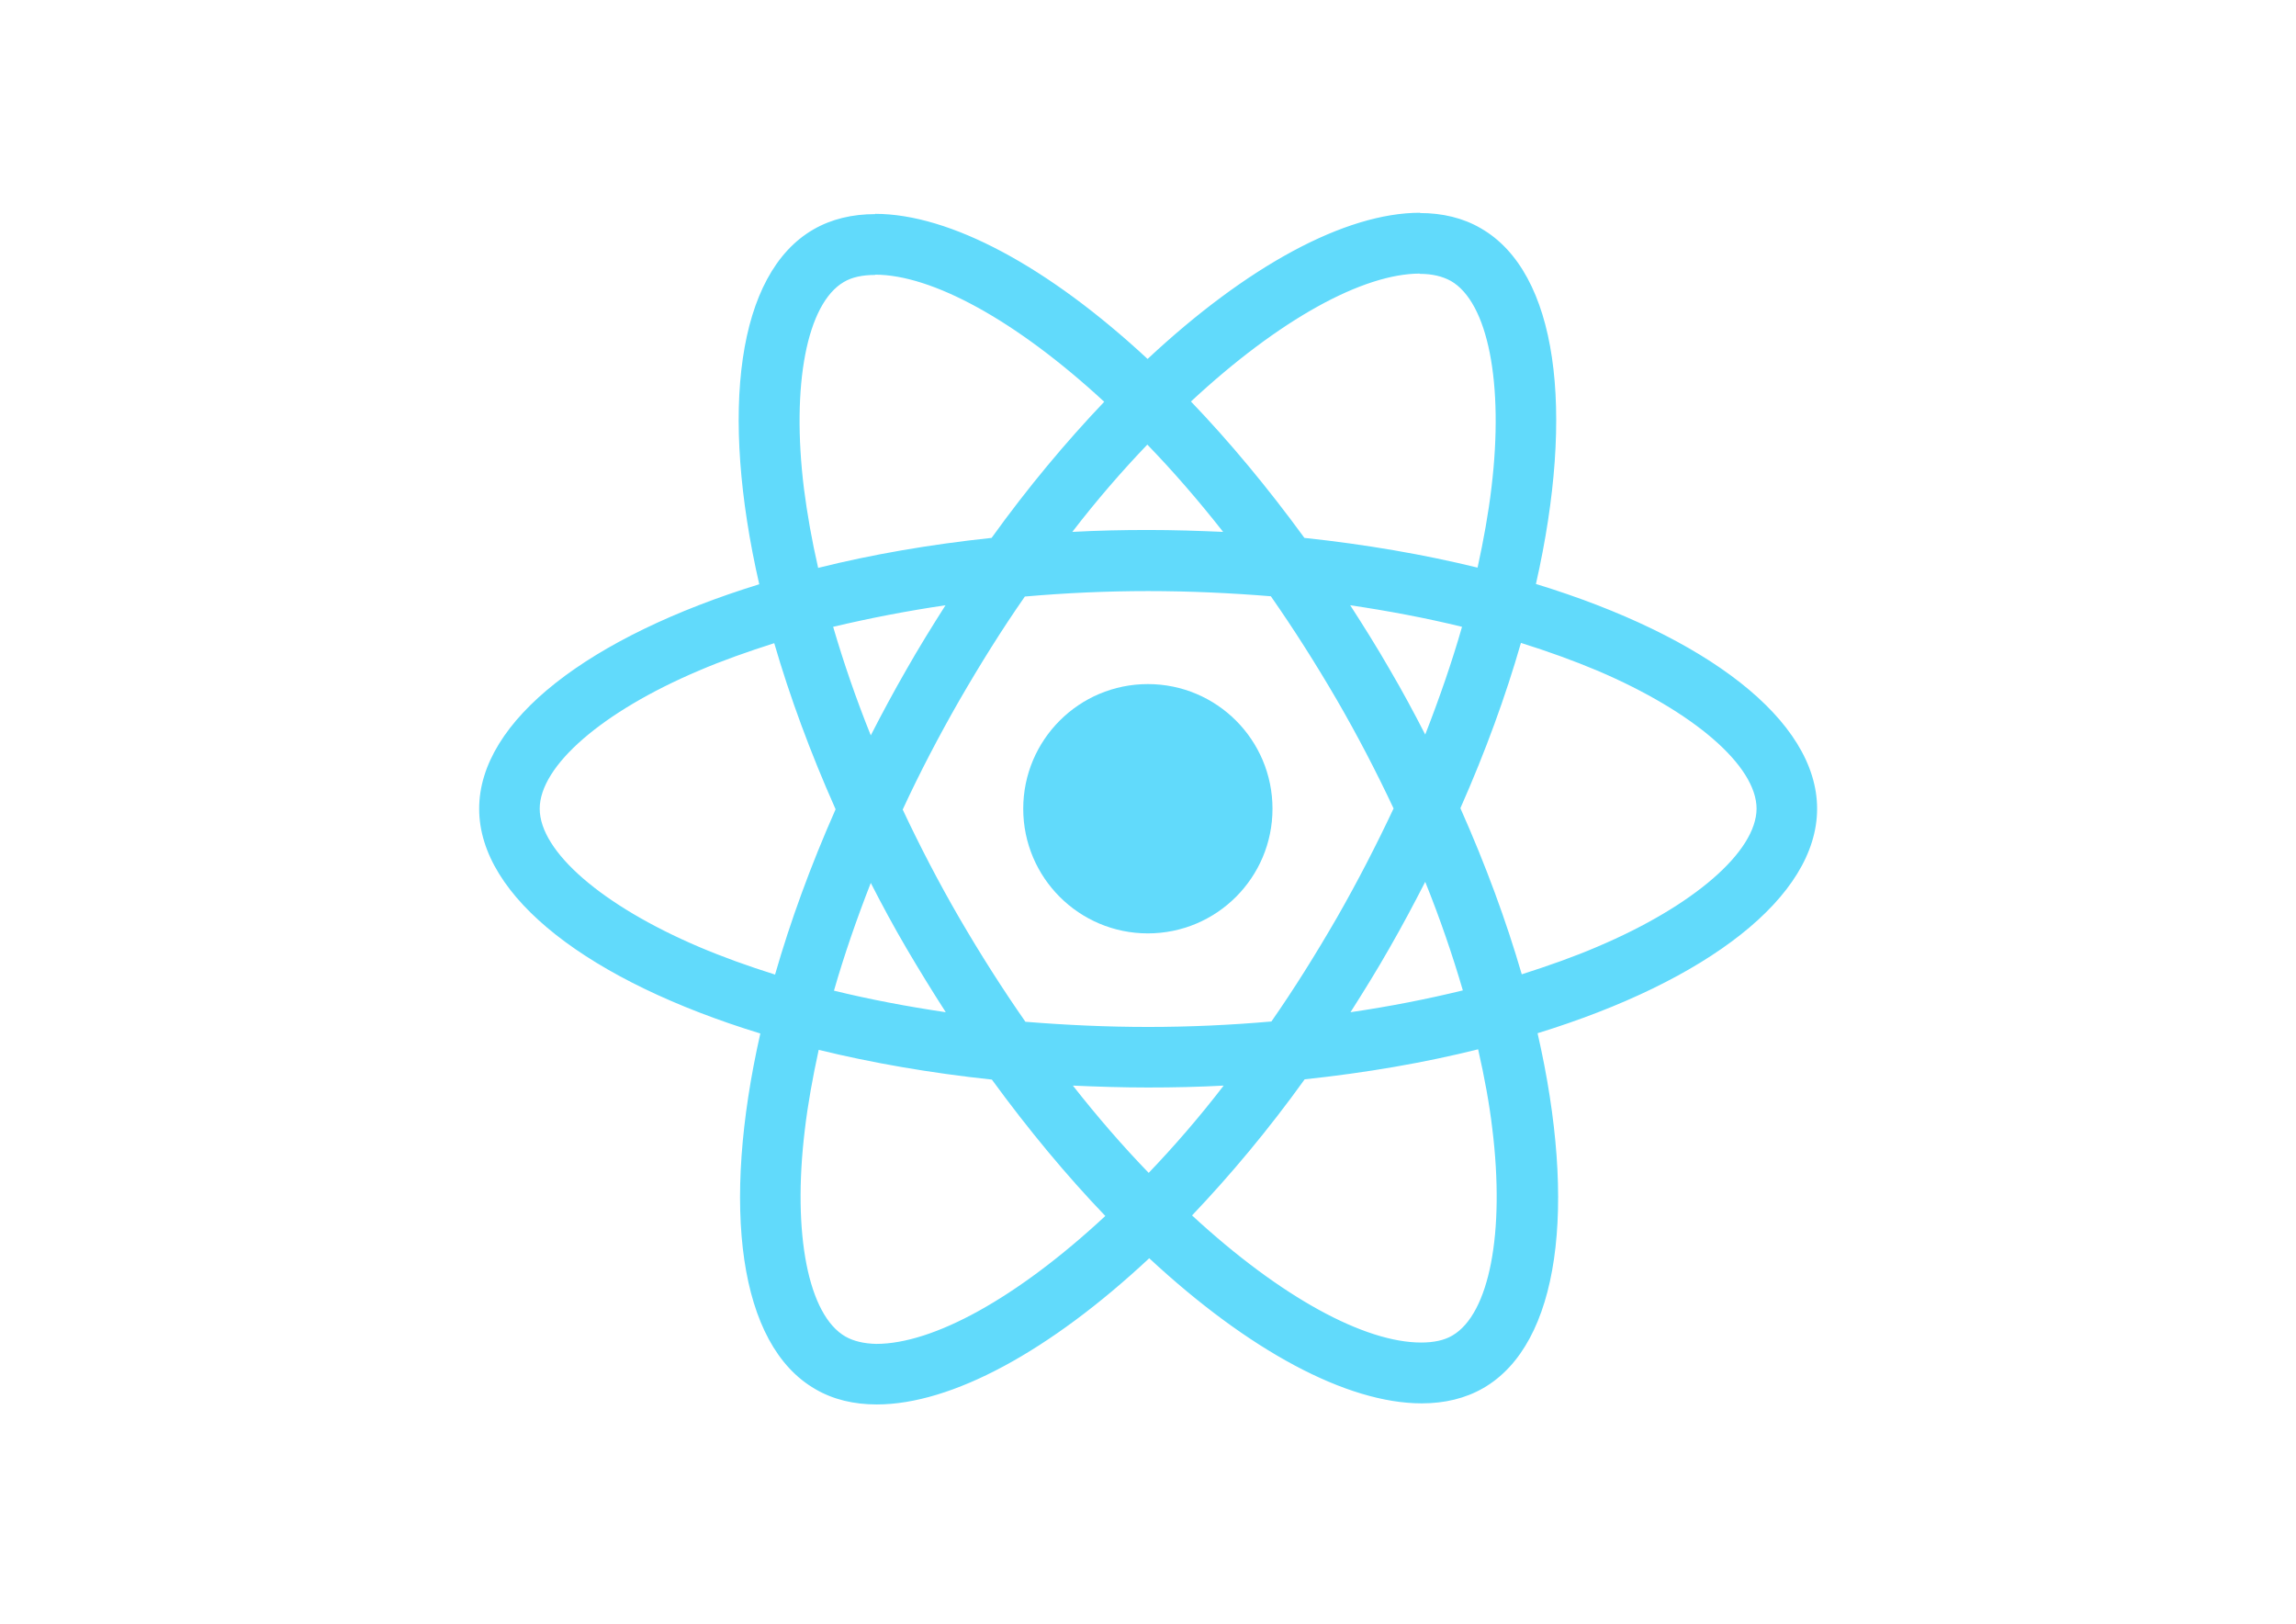
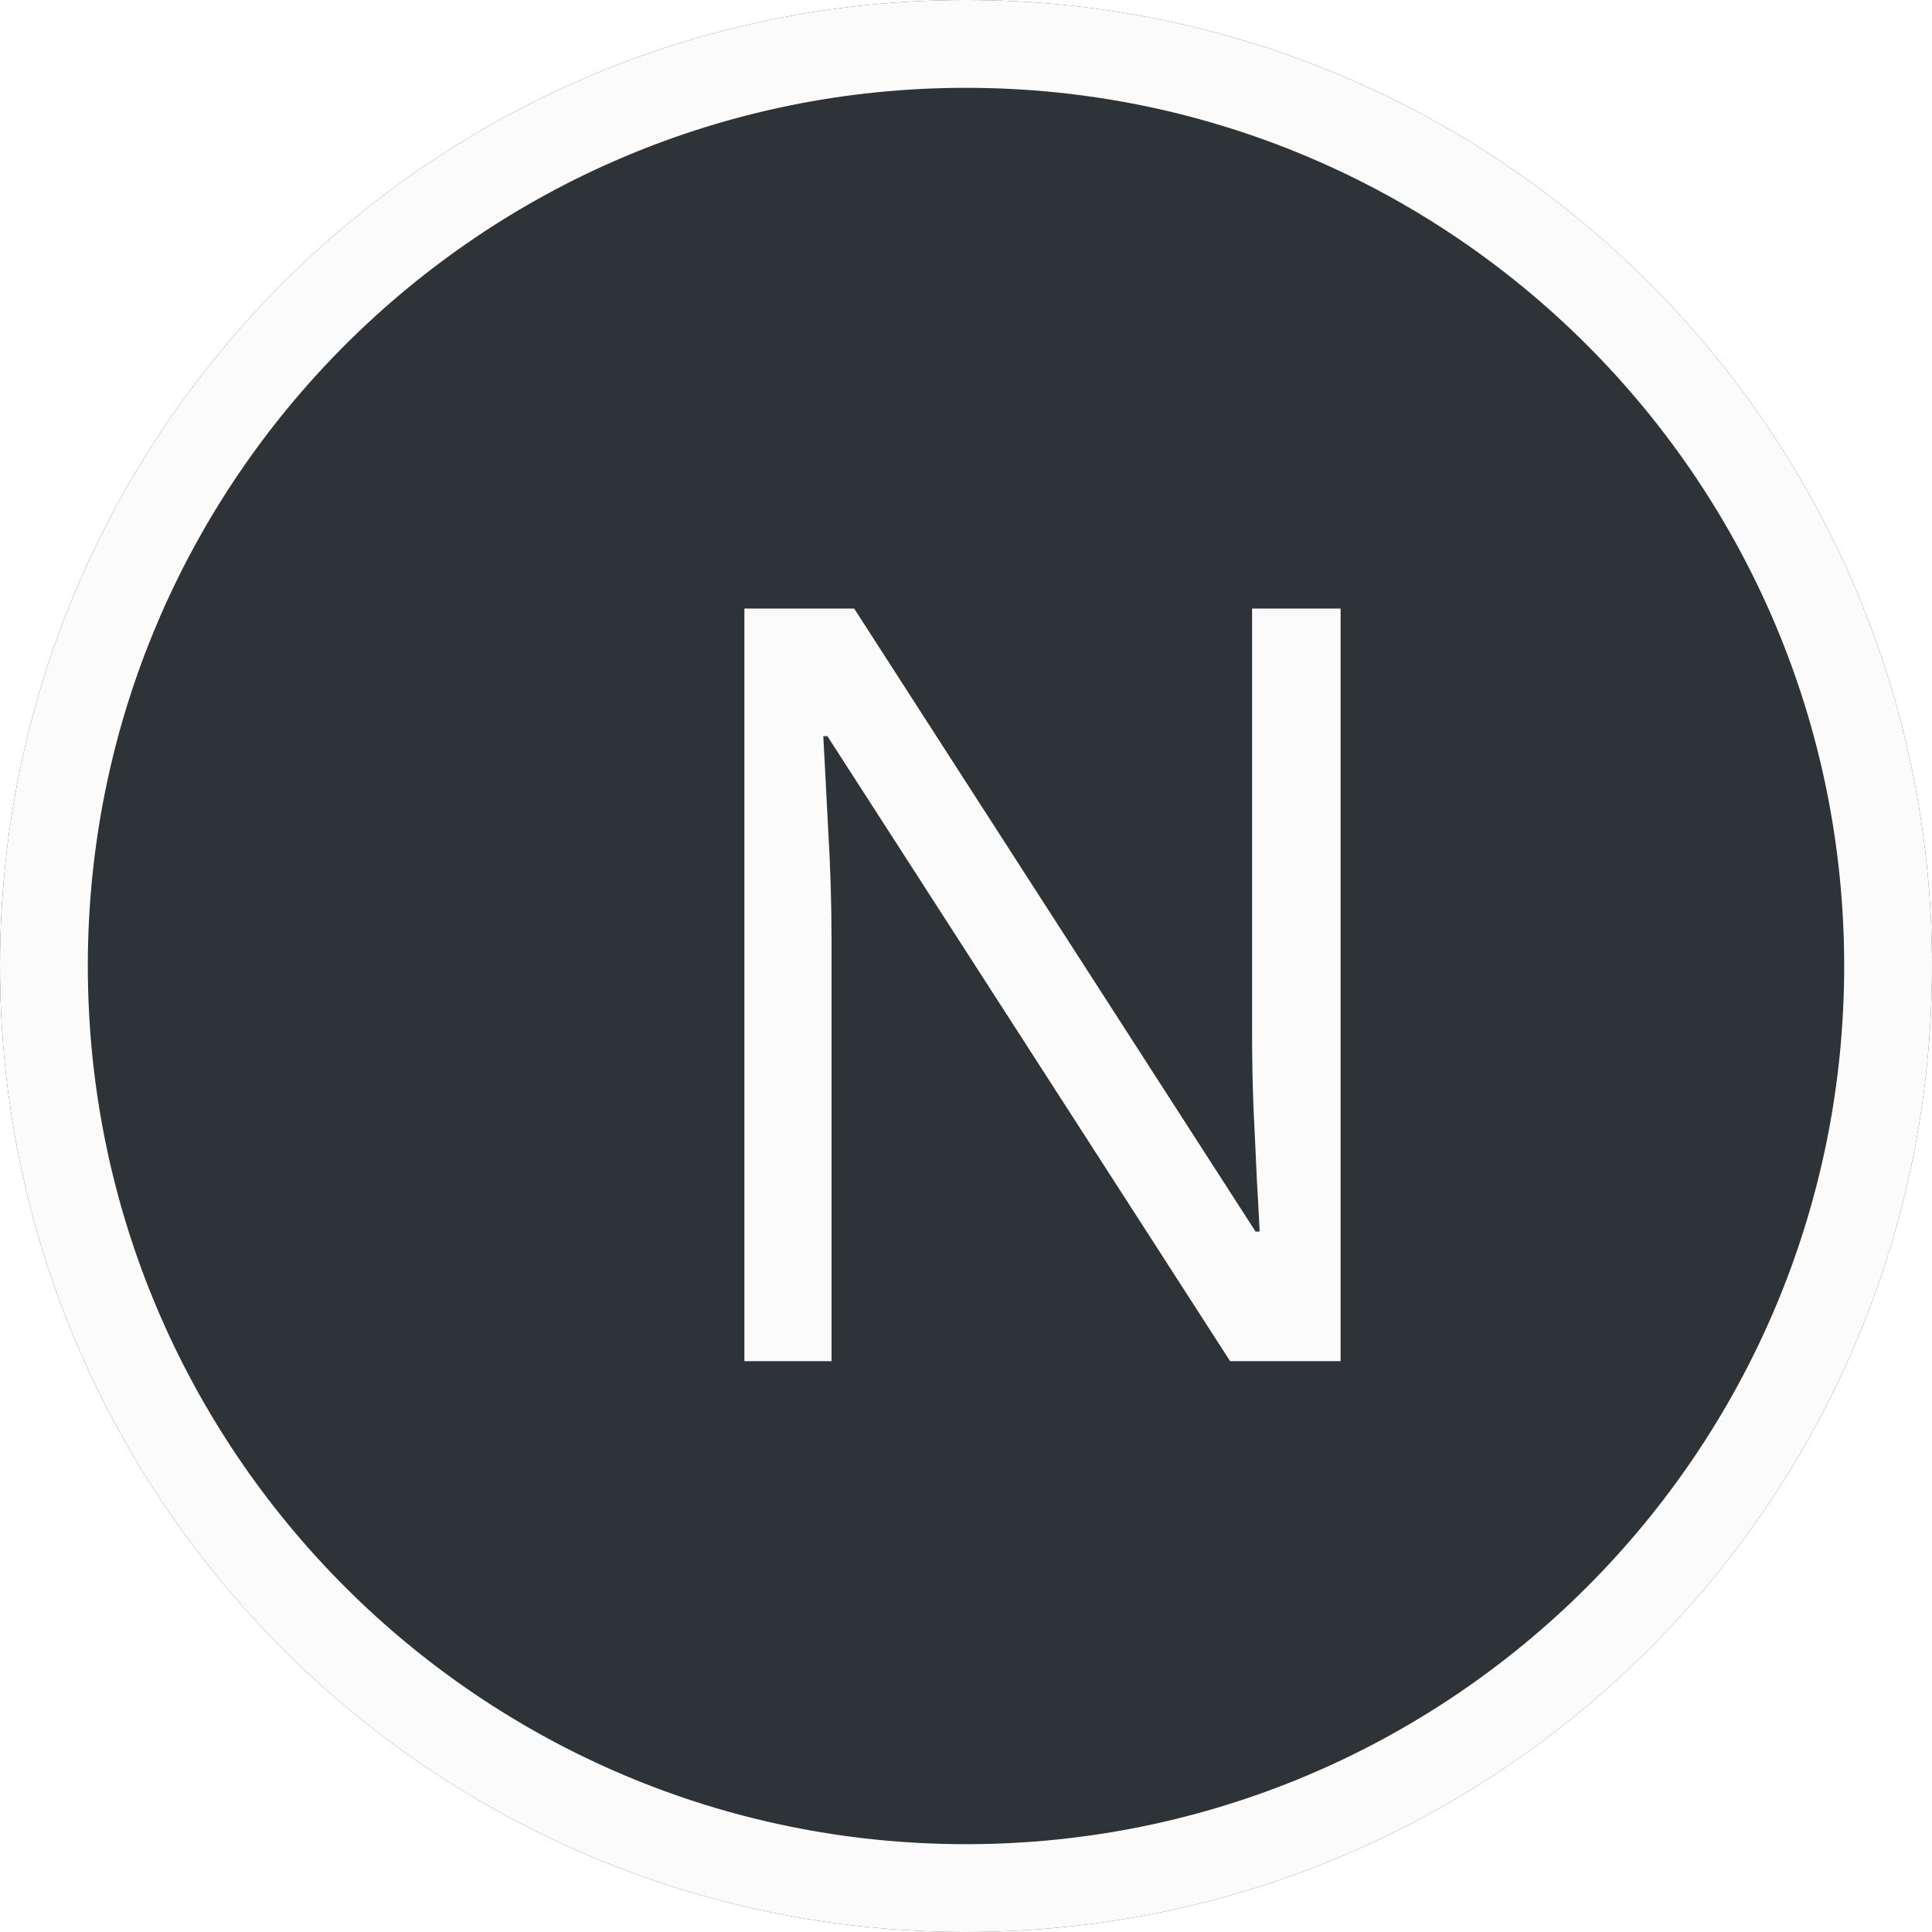
- <svg xmlns="http://www.w3.org/2000/svg" viewBox="0 0 841.9 595.3">
-   <g fill="#61DAFB">
-     <path d="M666.3 296.5c0-32.5-40.7-63.3-103.1-82.4 14.4-63.6 8-114.2-20.2-130.4-6.5-3.8-14.1-5.6-22.4-5.6v22.3c4.6 0 8.3.9 11.4 2.6 13.6 7.8 19.5 37.5 14.9 75.7-1.1 9.4-2.9 19.3-5.1 29.4-19.6-4.8-41-8.5-63.5-10.9-13.5-18.5-27.5-35.3-41.6-50 32.6-30.3 63.2-46.9 84-46.9V78c-27.5 0-63.5 19.6-99.9 53.6-36.4-33.8-72.4-53.2-99.9-53.2v22.3c20.7 0 51.4 16.5 84 46.6-14 14.7-28 31.4-41.3 49.9-22.6 2.4-44 6.1-63.6 11-2.3-10-4-19.7-5.2-29-4.7-38.2 1.1-67.9 14.6-75.8 3-1.8 6.9-2.6 11.5-2.6V78.5c-8.4 0-16 1.8-22.6 5.6-28.1 16.2-34.4 66.7-19.9 130.1-62.2 19.2-102.7 49.9-102.7 82.3 0 32.5 40.7 63.3 103.1 82.4-14.4 63.6-8 114.2 20.2 130.4 6.5 3.8 14.1 5.6 22.5 5.6 27.5 0 63.5-19.6 99.9-53.6 36.4 33.8 72.4 53.2 99.9 53.2 8.4 0 16-1.8 22.6-5.6 28.1-16.2 34.4-66.7 19.9-130.1 62-19.1 102.5-49.9 102.5-82.3zm-130.2-66.7c-3.7 12.9-8.3 26.2-13.5 39.5-4.1-8-8.4-16-13.1-24-4.6-8-9.5-15.8-14.4-23.4 14.2 2.1 27.9 4.7 41 7.9zm-45.8 106.5c-7.8 13.5-15.8 26.3-24.1 38.2-14.9 1.3-30 2-45.2 2-15.1 0-30.2-.7-45-1.9-8.3-11.9-16.4-24.6-24.2-38-7.6-13.1-14.5-26.4-20.8-39.8 6.2-13.4 13.2-26.8 20.7-39.9 7.8-13.5 15.8-26.3 24.1-38.2 14.9-1.3 30-2 45.2-2 15.1 0 30.2.7 45 1.9 8.3 11.9 16.4 24.6 24.2 38 7.6 13.1 14.5 26.4 20.8 39.8-6.3 13.4-13.2 26.8-20.7 39.9zm32.3-13c5.4 13.4 10 26.8 13.8 39.8-13.1 3.2-26.9 5.9-41.2 8 4.9-7.7 9.8-15.6 14.4-23.7 4.6-8 8.9-16.1 13-24.1zM421.2 430c-9.3-9.6-18.6-20.3-27.8-32 9 .4 18.2.7 27.5.7 9.4 0 18.7-.2 27.8-.7-9 11.7-18.3 22.4-27.5 32zm-74.4-58.9c-14.2-2.1-27.9-4.7-41-7.9 3.7-12.9 8.3-26.2 13.5-39.5 4.1 8 8.4 16 13.1 24 4.7 8 9.5 15.8 14.4 23.4zM420.7 163c9.3 9.6 18.6 20.3 27.8 32-9-.4-18.2-.7-27.5-.7-9.4 0-18.7.2-27.8.7 9-11.7 18.3-22.4 27.5-32zm-74 58.9c-4.9 7.7-9.8 15.6-14.4 23.7-4.6 8-8.9 16-13 24-5.4-13.4-10-26.8-13.8-39.8 13.1-3.1 26.9-5.8 41.2-7.9zm-90.5 125.2c-35.4-15.1-58.3-34.9-58.3-50.6 0-15.7 22.9-35.6 58.3-50.6 8.6-3.7 18-7 27.7-10.1 5.7 19.6 13.2 40 22.5 60.9-9.2 20.8-16.6 41.1-22.2 60.6-9.9-3.1-19.3-6.5-28-10.2zM310 490c-13.6-7.8-19.5-37.5-14.9-75.7 1.1-9.4 2.9-19.3 5.1-29.4 19.6 4.8 41 8.5 63.5 10.9 13.5 18.5 27.5 35.3 41.6 50-32.6 30.3-63.2 46.9-84 46.9-4.5-.1-8.3-1-11.3-2.7zm237.2-76.2c4.7 38.2-1.1 67.9-14.6 75.8-3 1.8-6.9 2.6-11.5 2.6-20.7 0-51.4-16.5-84-46.6 14-14.7 28-31.4 41.3-49.9 22.6-2.4 44-6.1 63.6-11 2.3 10.1 4.1 19.8 5.2 29.1zm38.5-66.7c-8.6 3.7-18 7-27.7 10.1-5.7-19.6-13.2-40-22.5-60.9 9.2-20.8 16.6-41.1 22.2-60.6 9.9 3.1 19.3 6.5 28.1 10.2 35.4 15.1 58.3 34.9 58.3 50.6-.1 15.7-23 35.6-58.4 50.6zM320.8 78.4z" />
-     <circle cx="420.9" cy="296.5" r="45.7" />
-     <path d="M520.5 78.1z" />
+ <svg xmlns="http://www.w3.org/2000/svg" xmlns:xlink="http://www.w3.org/1999/xlink" width="40px" height="40px" viewBox="0 0 44 44" version="1.1">
+   <defs>
+     <circle id="path-1" cx="22" cy="22" r="22" />
+   </defs>
+   <g id="social-icons" stroke="none" stroke-width="1" fill="none" fill-rule="evenodd" transform="translate(-40, -510)">
+     <g id="nazdratenko" transform="translate(40, 510)">
+       <rect id="Rectangle" x="0" y="0" width="44" height="44" />
+       <g id="Oval">
+         <use fill="#2E3338" fill-rule="evenodd" xlink:href="#path-1" />
+         <circle stroke="#FBFBFB" stroke-width="2" cx="22" cy="22" r="21" />
+       </g>
+       <text id="N" fill="#FBFBFB" font-family="ChalkboardSE-Regular, Chalkboard SE" font-size="24" font-weight="normal">
+         <tspan x="14.624" y="31">N</tspan>
+       </text>
+     </g>
  </g>
</svg>
